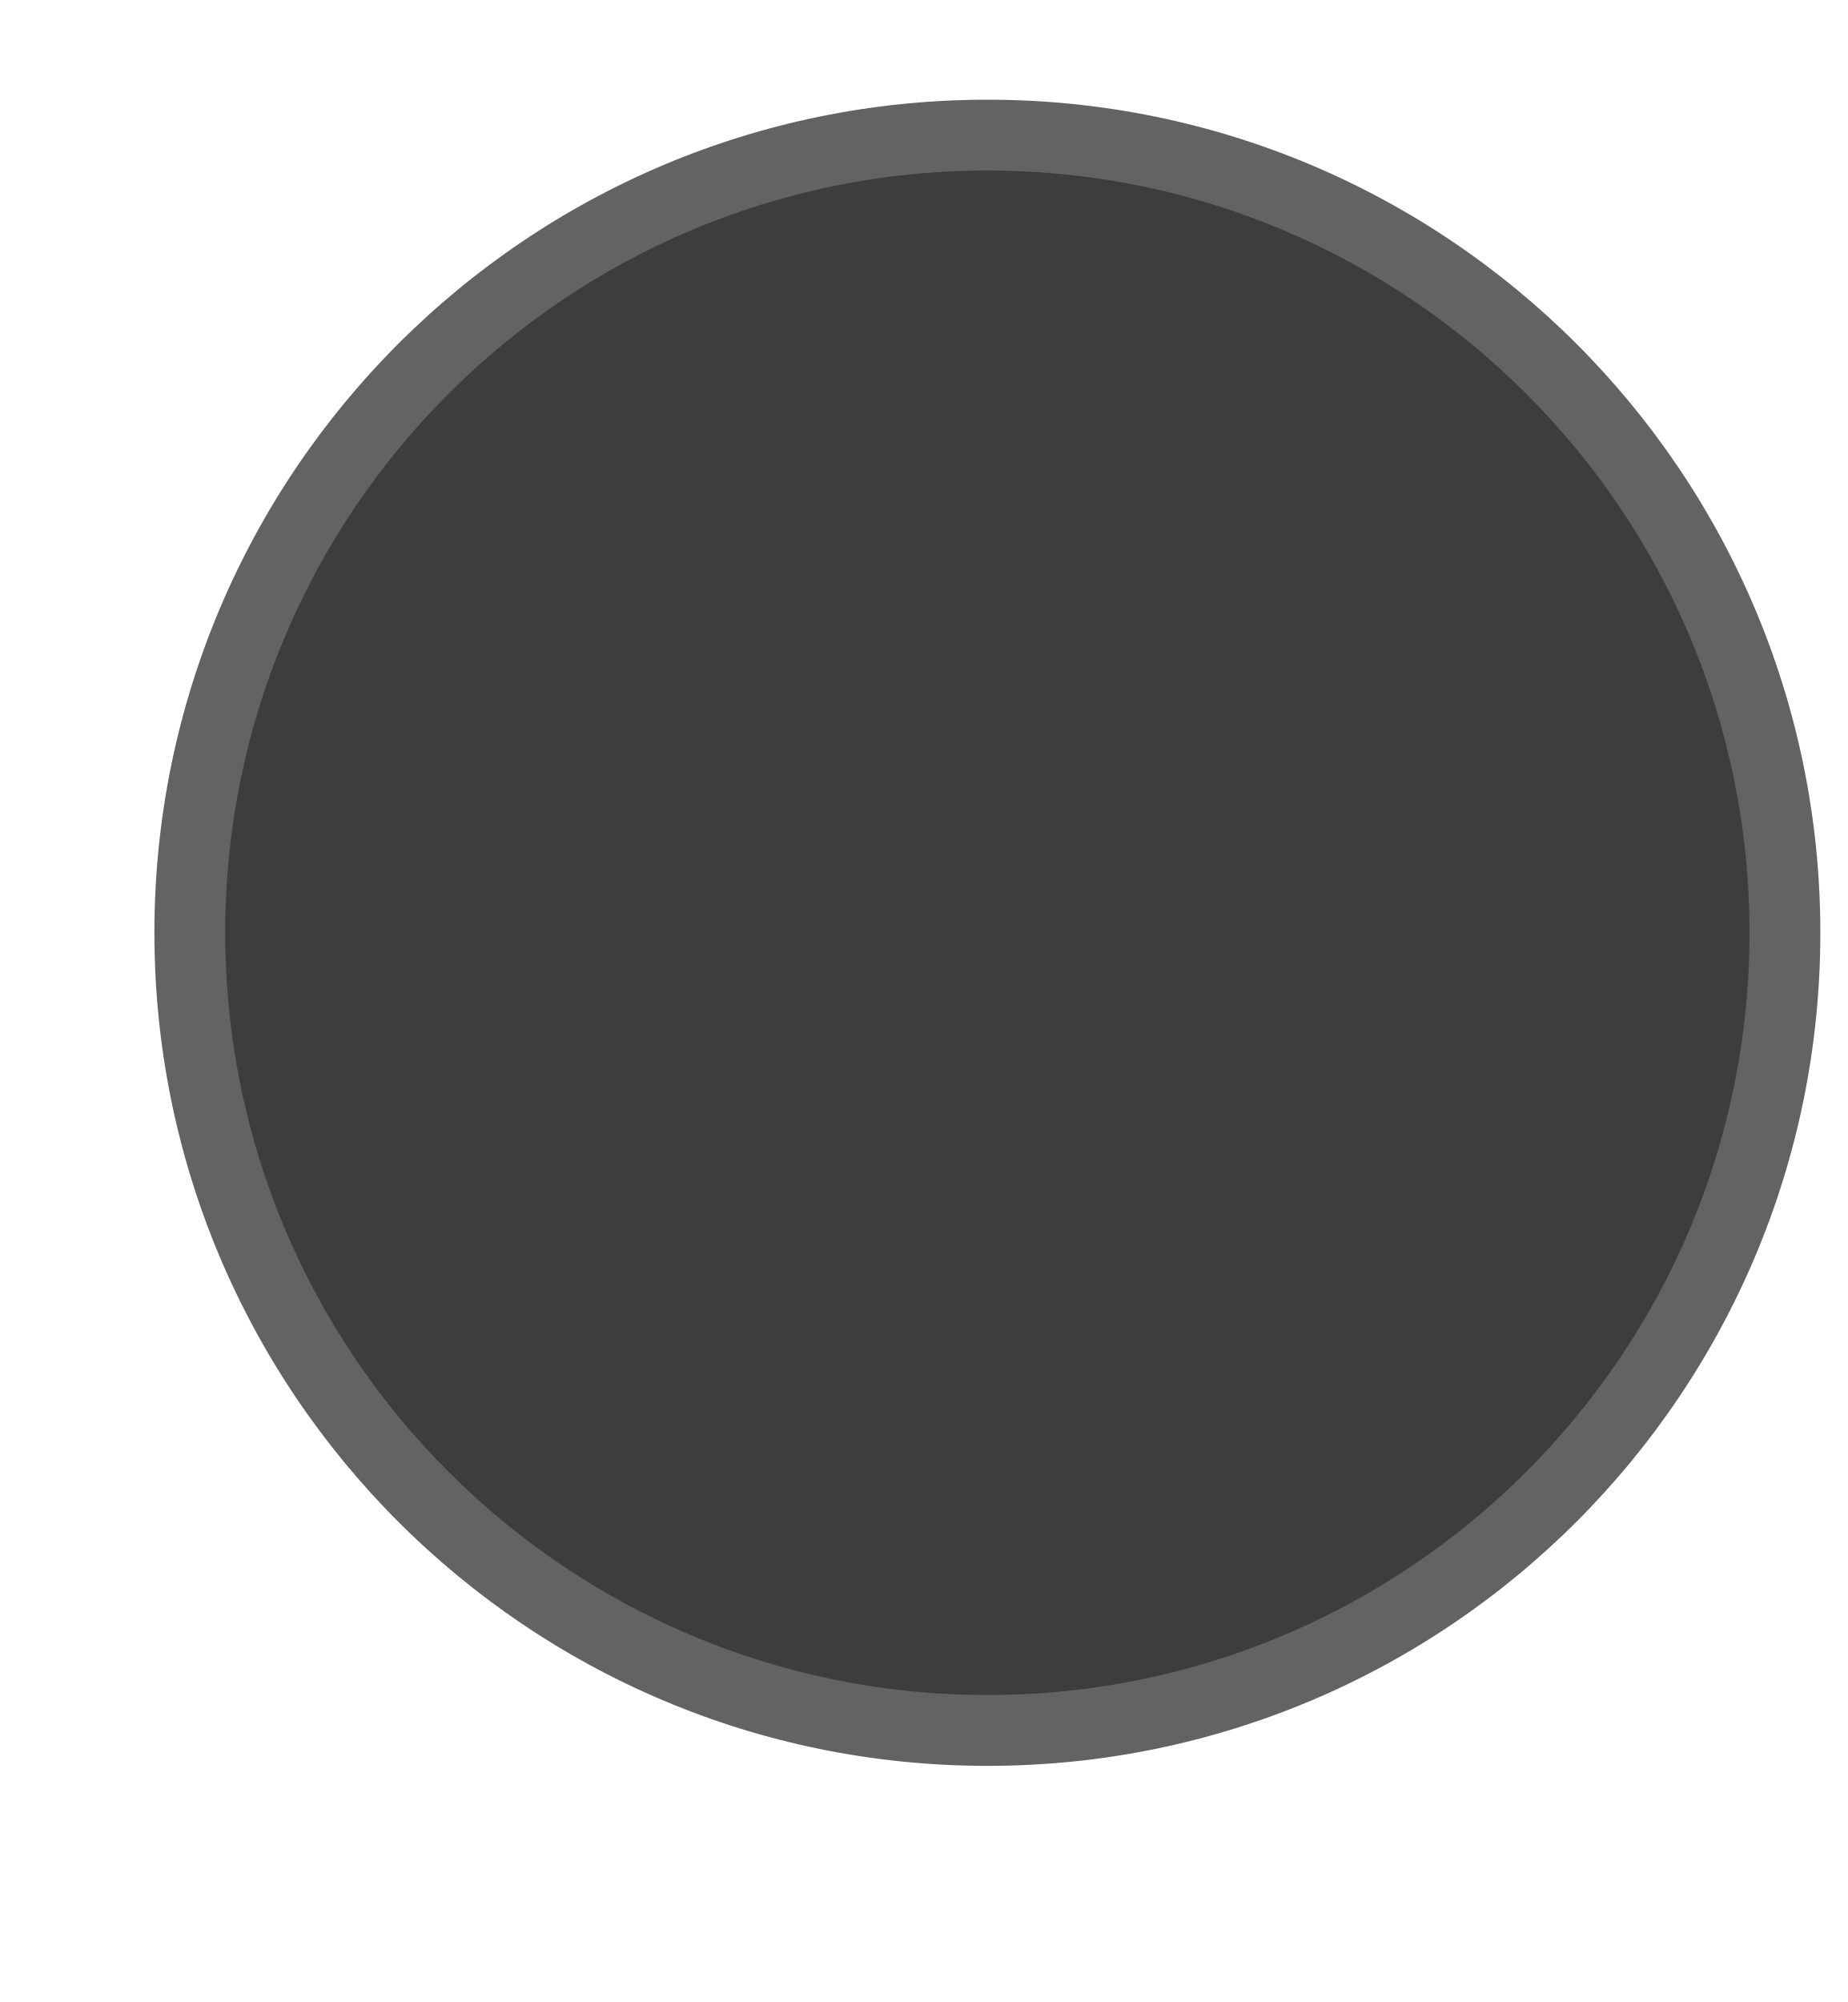
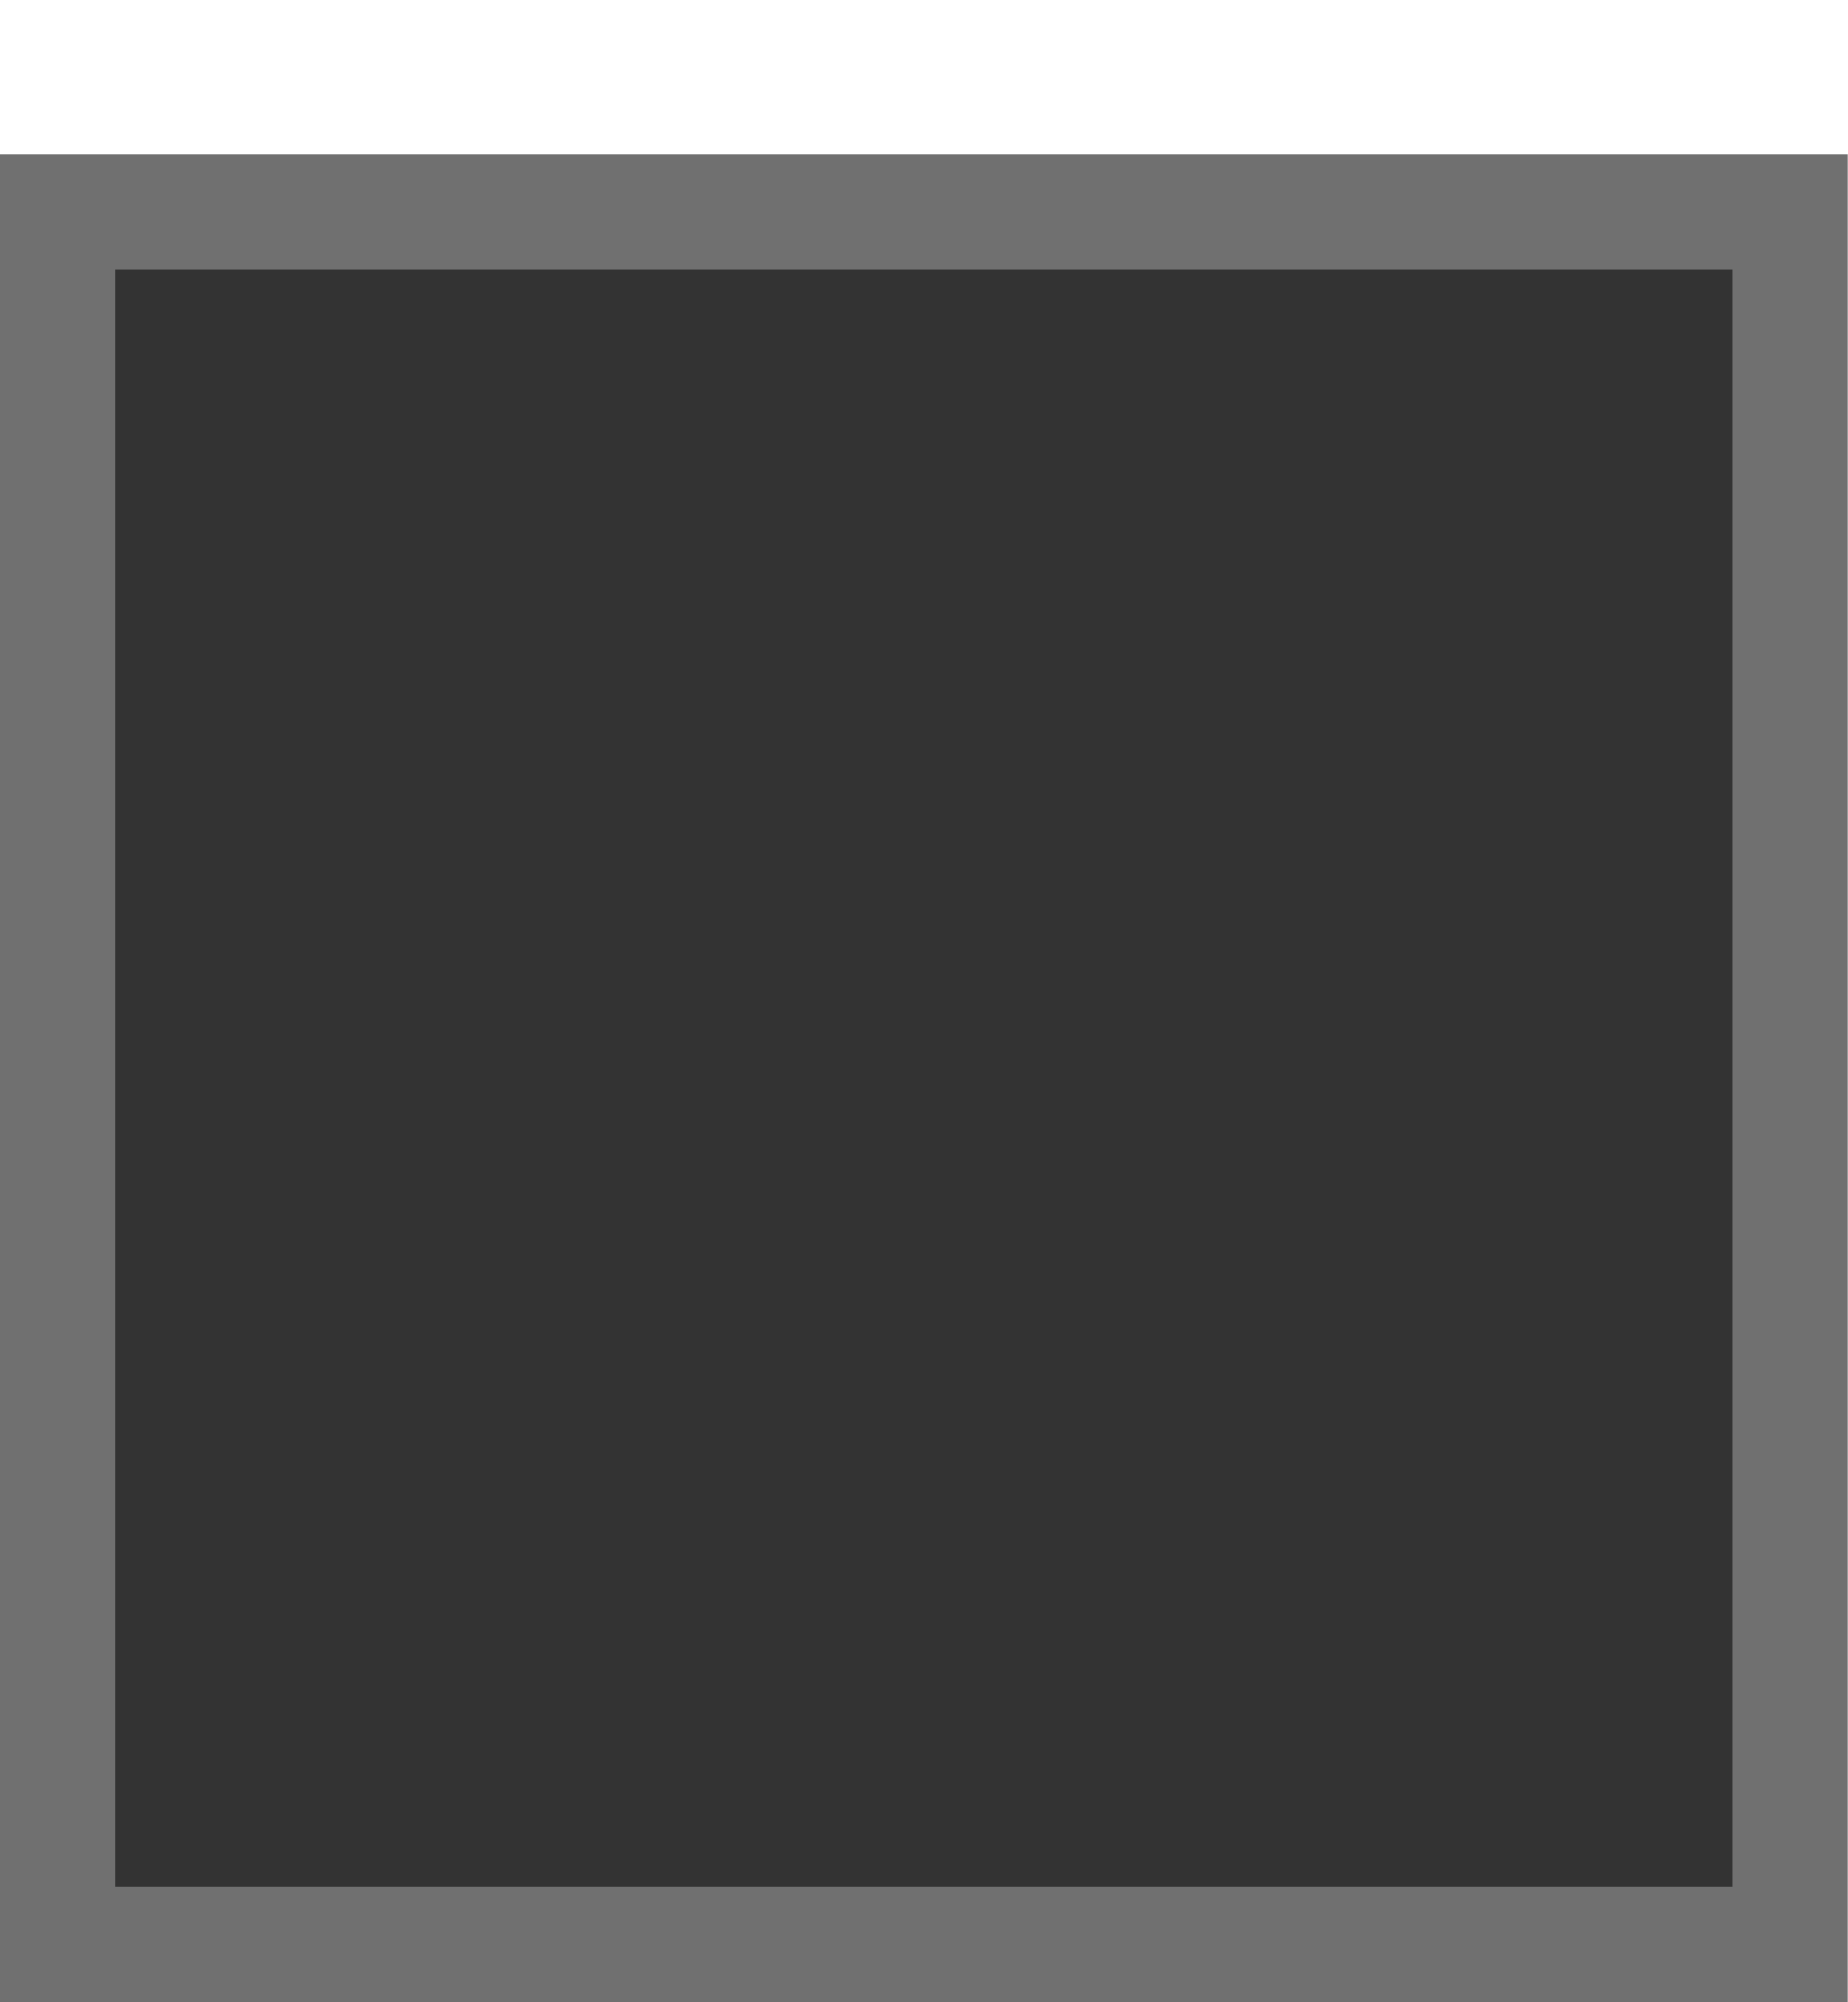
<svg xmlns="http://www.w3.org/2000/svg" width="12" height="13" id="svg2" version="1.1">
  <defs id="defs4" />
  <g id="layer1" transform="translate(-671.1429,-651.5765)">
    <g transform="matrix(0.1265625,0,0,-0.1265625,672.0709,663.0964)" id="g4090">
      <g transform="scale(0.1,0.1)" id="g4092">
-         <g transform="matrix(10,0,0,10,3.128401,-0.3630997)" id="g4195">
-           <g transform="scale(0.1,0.1)" id="g4197">
-             <path id="path4199" style="fill:#212121;fill-opacity:1;fill-rule:evenodd;stroke:none;opacity:0.7" d="m 430.199,4.57 c 236.063,0 427.43,191.364 427.43,427.43 0,236.059 -191.367,427.426 -427.43,427.426 C 194.137,859.426 2.77,668.059 2.77,432 2.77,195.934 194.137,4.57 430.199,4.57" />
-             <path id="path4201" style="fill:#333333;fill-opacity:1;fill-rule:evenodd;stroke:none;opacity:0.8" d="m 430.199,40.922 c 215.985,0 391.078,175.09 391.078,391.078 0,215.98 -175.093,391.074 -391.078,391.074 C 214.215,823.074 39.121,647.98 39.121,432 39.121,216.012 214.215,40.922 430.199,40.922" />
-           </g>
-         </g>
+         <rect style="fill:#333333;fill-opacity:1;fill-rule:evenodd;stroke:none;stroke-width:65.128px;stroke-linecap:butt;stroke-linejoin:miter;stroke-opacity:1;opacity:0.7" id="rect3352" width="948.148" height="948.148" x="-73.327" y="-831.2" transform="scale(1,-1)" />
+         <rect style="fill:#333333;fill-opacity:1;fill-rule:evenodd;stroke:none;stroke-width:65.128px;stroke-linecap:butt;stroke-linejoin:miter;stroke-opacity:1" id="rect3352-6" width="829.63" height="829.63" x="-14.067" y="-771.941" transform="scale(1,-1)" />
      </g>
    </g>
  </g>
</svg>
